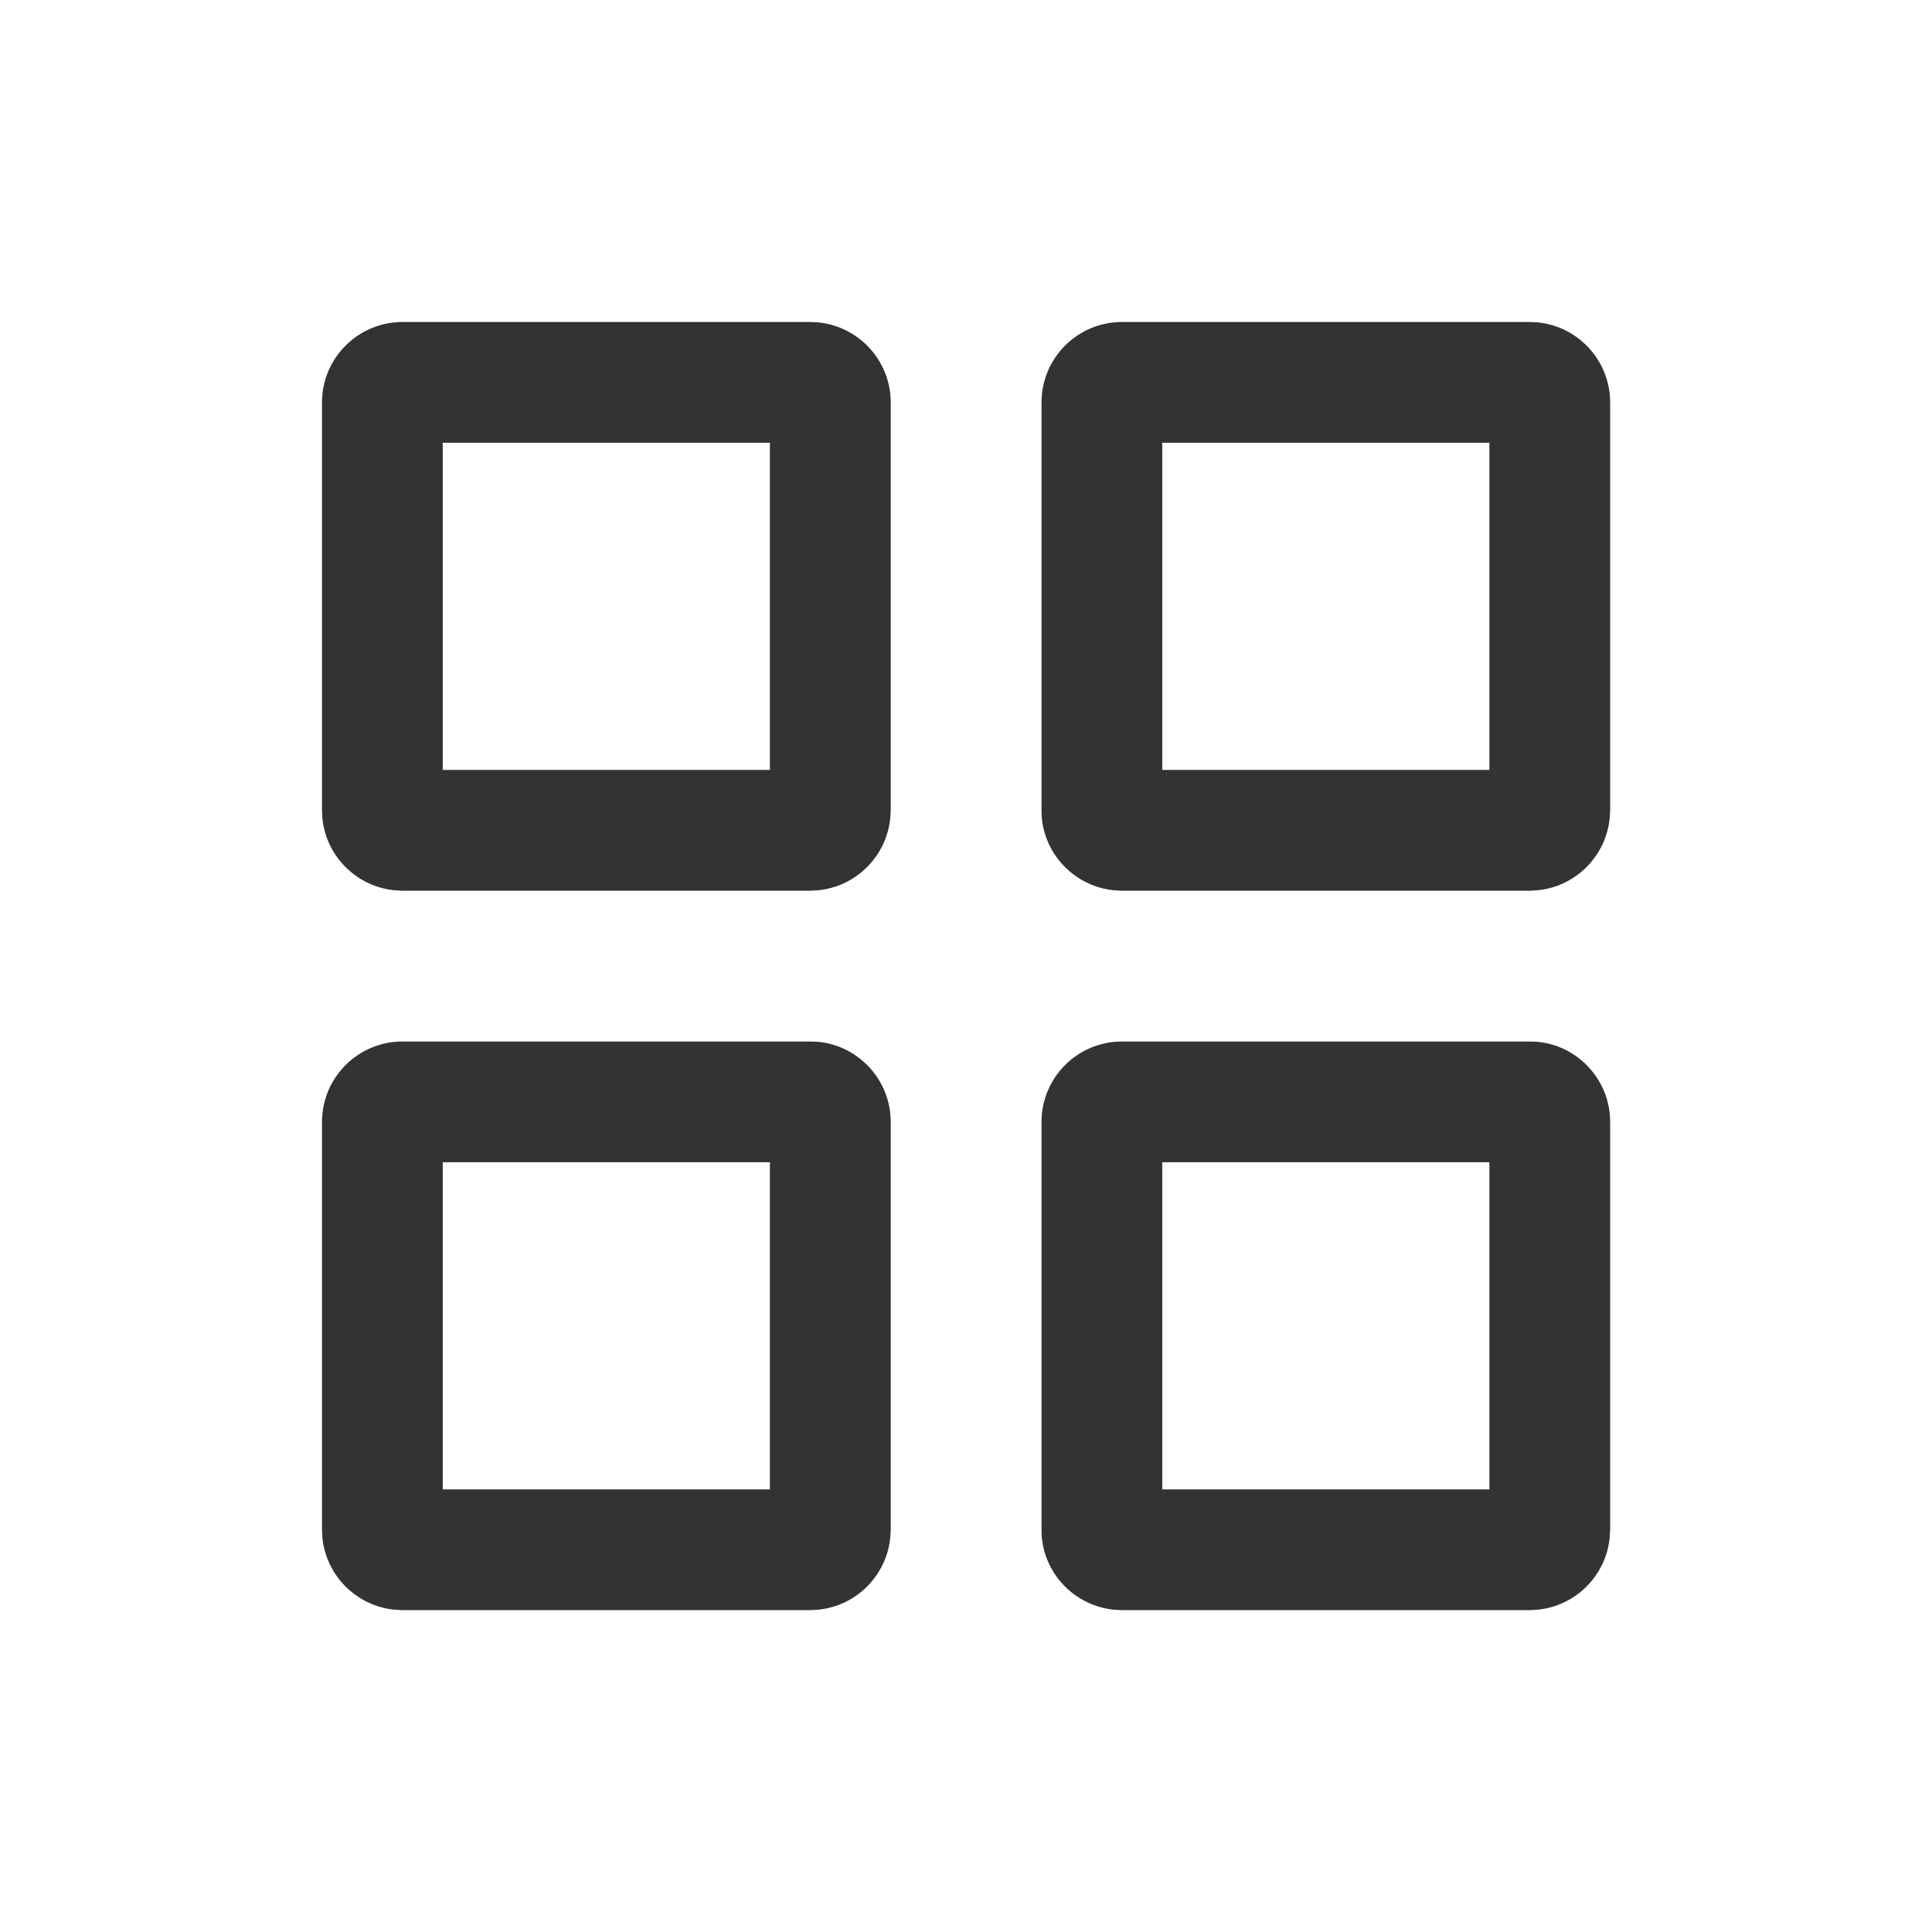
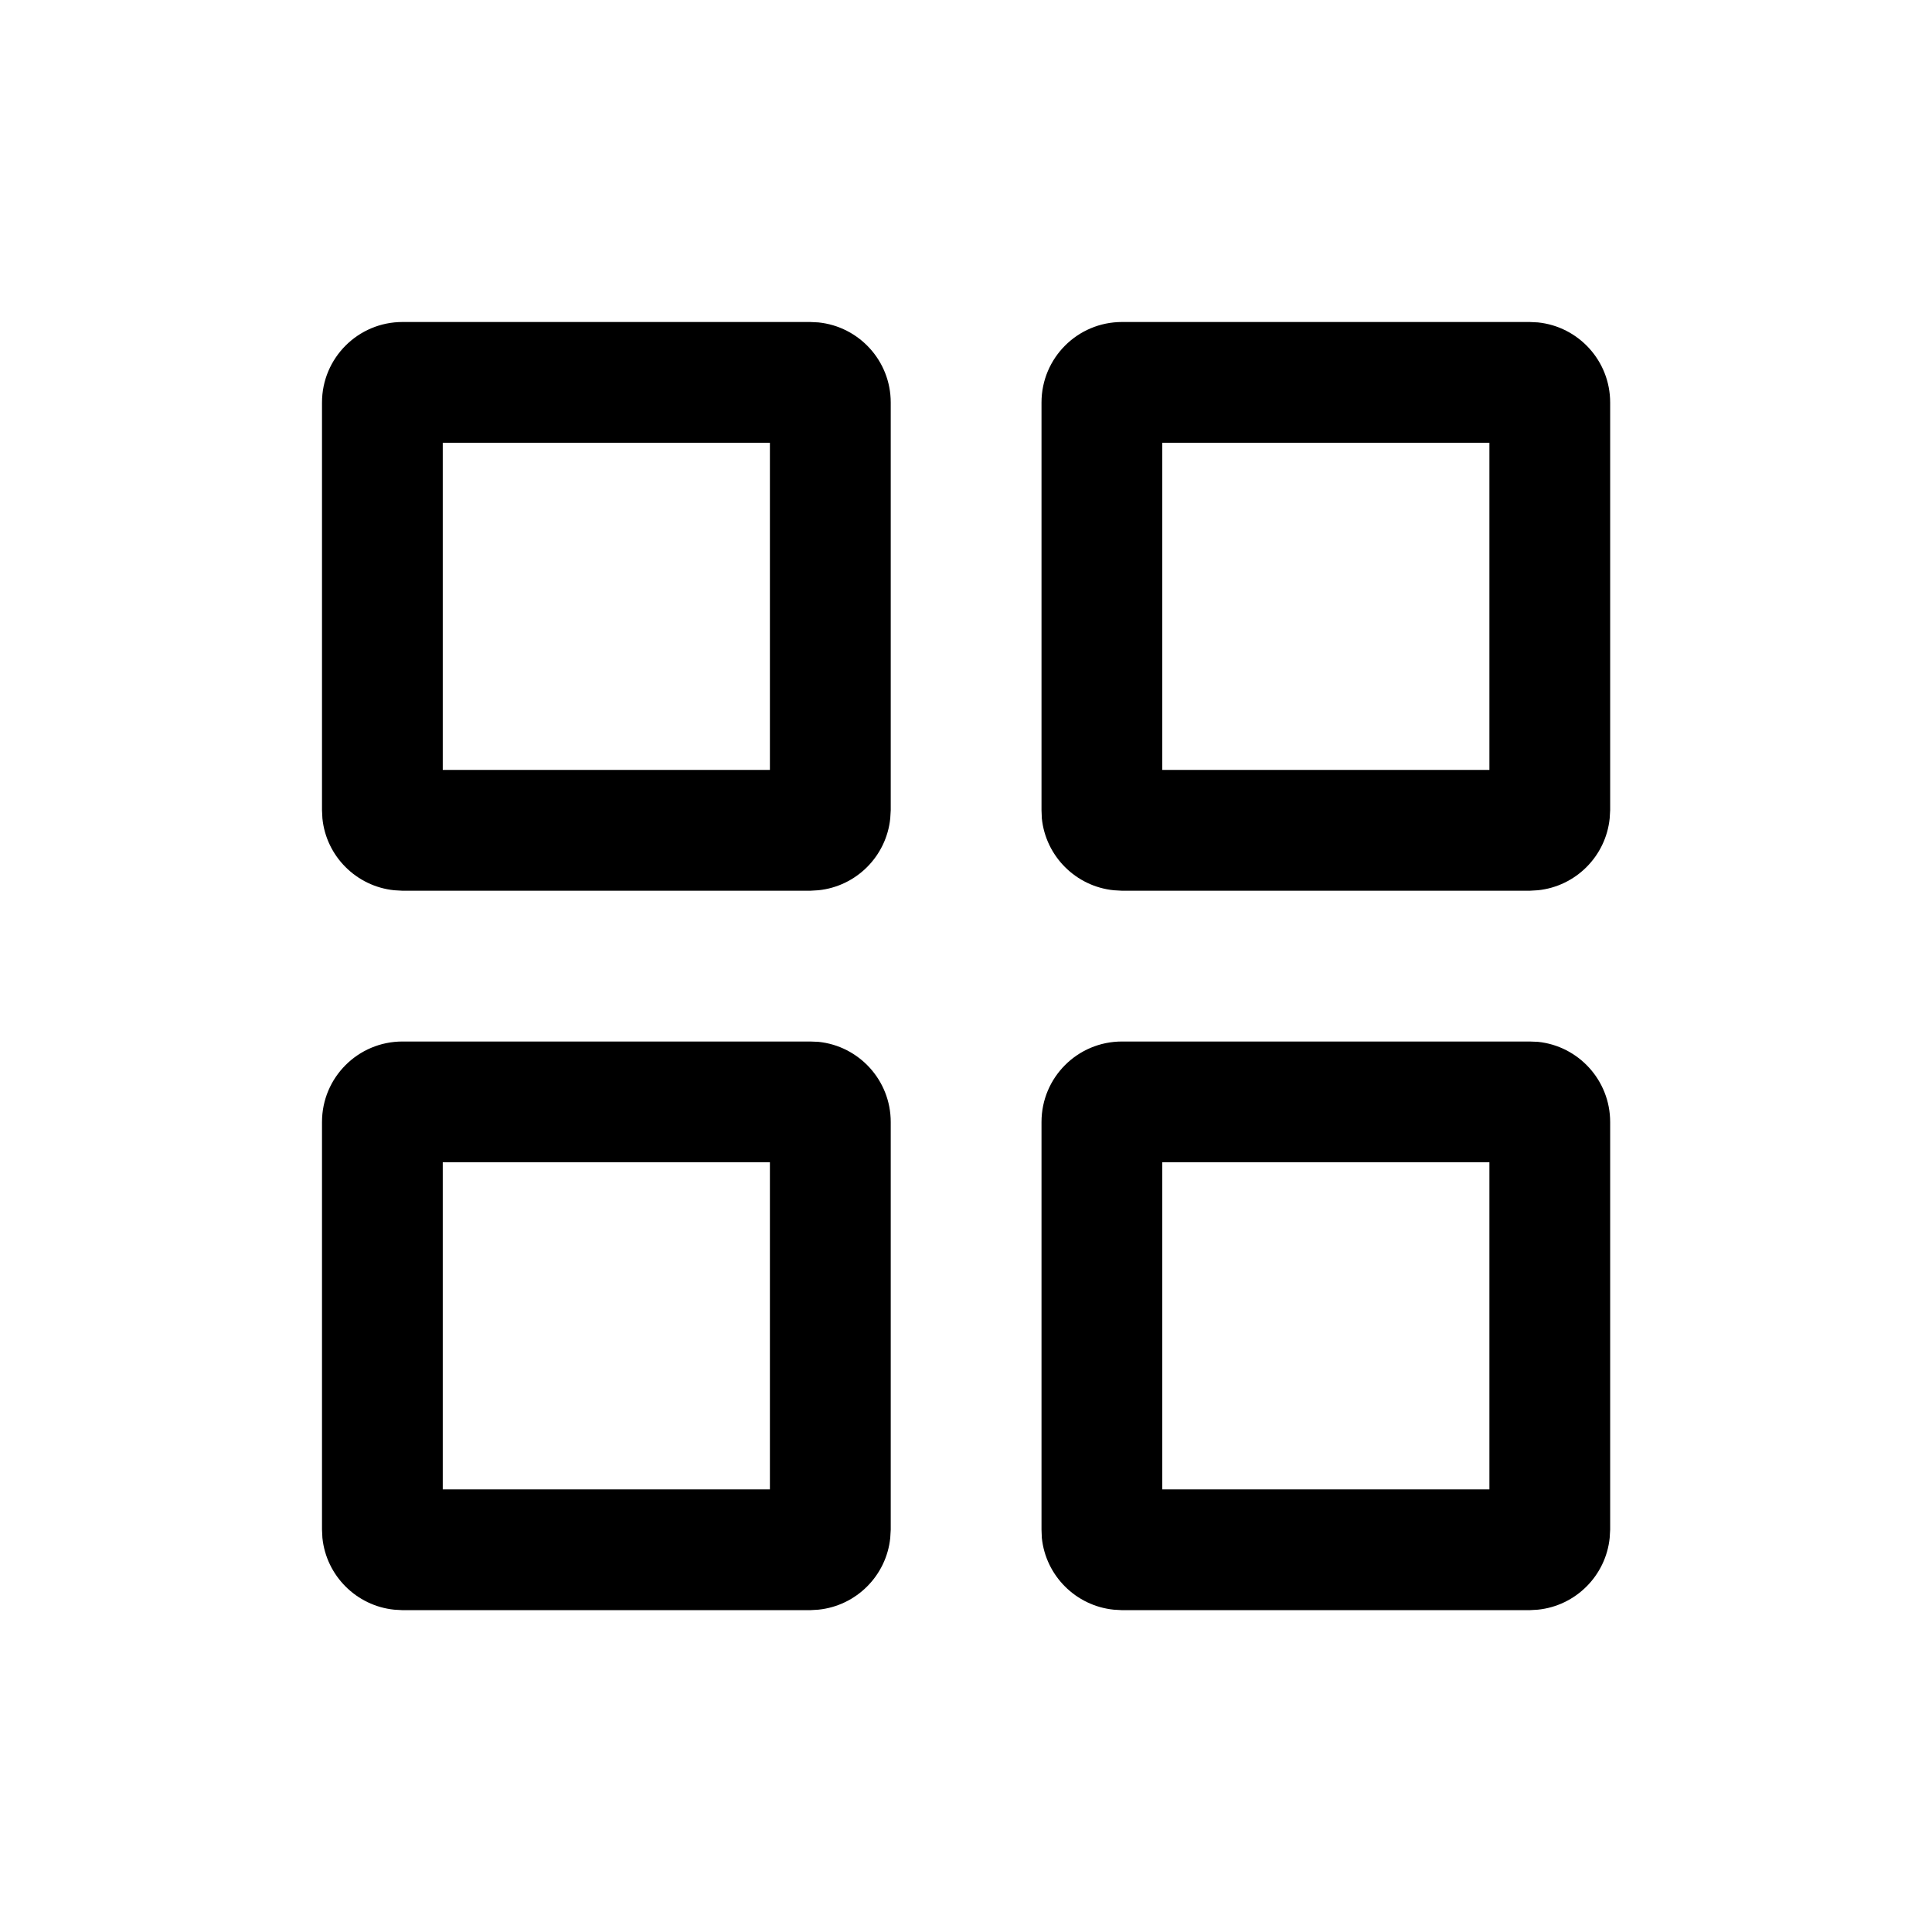
<svg xmlns="http://www.w3.org/2000/svg" width="24" height="24" viewBox="0 0 24 24" fill="none">
-   <path d="M10.166 12.942C10.671 12.993 11.065 13.42 11.065 13.938V19.002L11.059 19.104C11.011 19.574 10.637 19.948 10.166 19.996L10.065 20.002H5L4.897 19.996C4.427 19.948 4.053 19.574 4.005 19.104L4 19.002V13.938C4 13.385 4.448 12.938 5 12.938H10.065L10.166 12.942ZM19.104 12.942C19.608 12.993 20.002 13.42 20.002 13.938V19.002L19.996 19.104C19.948 19.574 19.574 19.948 19.104 19.996L19.002 20.002H13.938L13.835 19.996C13.364 19.948 12.99 19.574 12.942 19.104L12.938 19.002V13.938C12.938 13.385 13.385 12.938 13.938 12.938H19.002L19.104 12.942ZM5.5 18.502H9.564V14.438H5.5V18.502ZM14.438 18.502H18.502V14.438H14.438V18.502ZM10.166 4.005C10.671 4.056 11.065 4.482 11.065 5V10.065L11.059 10.166C11.011 10.637 10.637 11.011 10.166 11.059L10.065 11.065H5L4.897 11.059C4.427 11.011 4.052 10.637 4.005 10.166L4 10.065V5C4 4.448 4.448 4 5 4H10.065L10.166 4.005ZM19.104 4.005C19.608 4.056 20.002 4.482 20.002 5V10.065L19.996 10.166C19.948 10.637 19.574 11.011 19.104 11.059L19.002 11.065H13.938L13.835 11.059C13.364 11.011 12.99 10.637 12.942 10.166L12.938 10.065V5C12.938 4.448 13.385 4 13.938 4H19.002L19.104 4.005ZM5.5 9.564H9.564V5.5H5.5V9.564ZM14.438 9.564H18.502V5.5H14.438V9.564Z" fill="#333333" />
+   <path d="M10.166 12.942C10.671 12.993 11.065 13.42 11.065 13.938V19.002L11.059 19.104C11.011 19.574 10.637 19.948 10.166 19.996L10.065 20.002H5L4.897 19.996C4.427 19.948 4.053 19.574 4.005 19.104L4 19.002V13.938C4 13.385 4.448 12.938 5 12.938H10.065L10.166 12.942ZM19.104 12.942C19.608 12.993 20.002 13.42 20.002 13.938V19.002L19.996 19.104C19.948 19.574 19.574 19.948 19.104 19.996L19.002 20.002H13.938L13.835 19.996C13.364 19.948 12.99 19.574 12.942 19.104L12.938 19.002V13.938C12.938 13.385 13.385 12.938 13.938 12.938H19.002L19.104 12.942ZM5.5 18.502H9.564V14.438H5.5V18.502ZM14.438 18.502H18.502V14.438H14.438V18.502ZM10.166 4.005C10.671 4.056 11.065 4.482 11.065 5V10.065L11.059 10.166C11.011 10.637 10.637 11.011 10.166 11.059L10.065 11.065H5L4.897 11.059C4.427 11.011 4.052 10.637 4.005 10.166L4 10.065V5C4 4.448 4.448 4 5 4H10.065L10.166 4.005ZM19.104 4.005C19.608 4.056 20.002 4.482 20.002 5V10.065L19.996 10.166C19.948 10.637 19.574 11.011 19.104 11.059L19.002 11.065H13.938L13.835 11.059C13.364 11.011 12.99 10.637 12.942 10.166L12.938 10.065V5C12.938 4.448 13.385 4 13.938 4H19.002L19.104 4.005ZM5.5 9.564H9.564V5.5H5.5V9.564ZM14.438 9.564H18.502V5.5H14.438V9.564Z" fill="currentColor" />
</svg>
